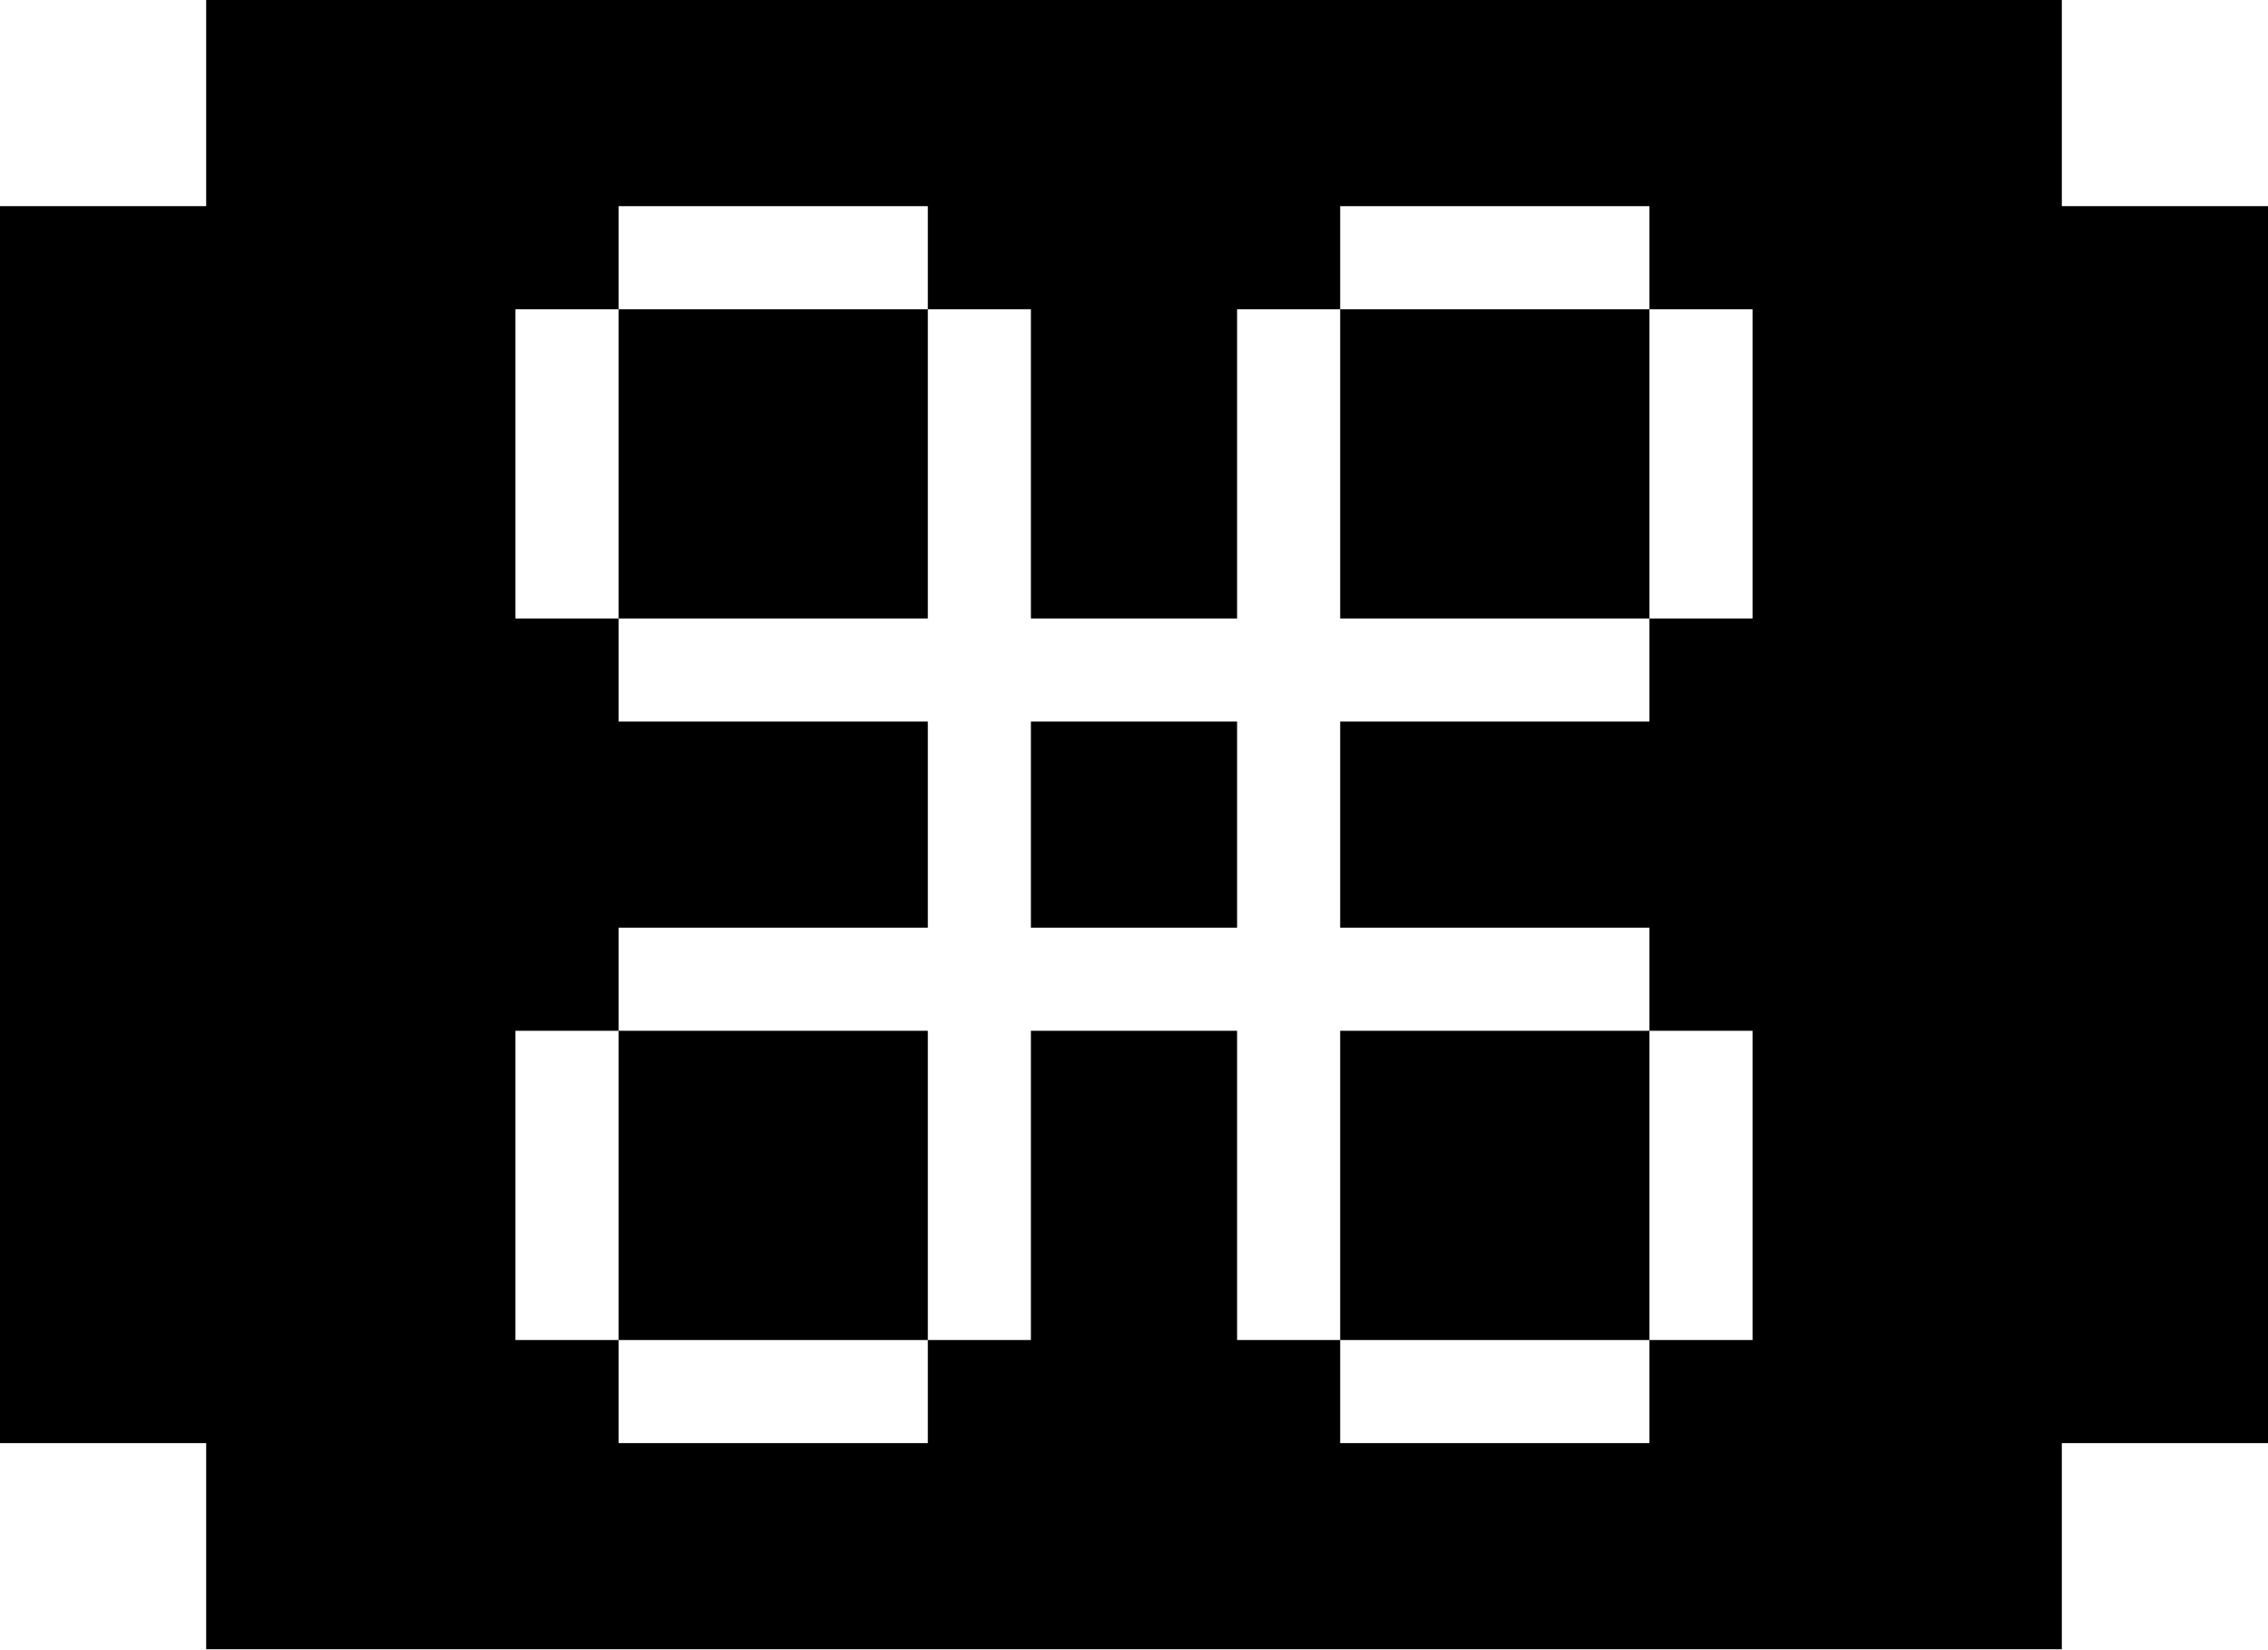
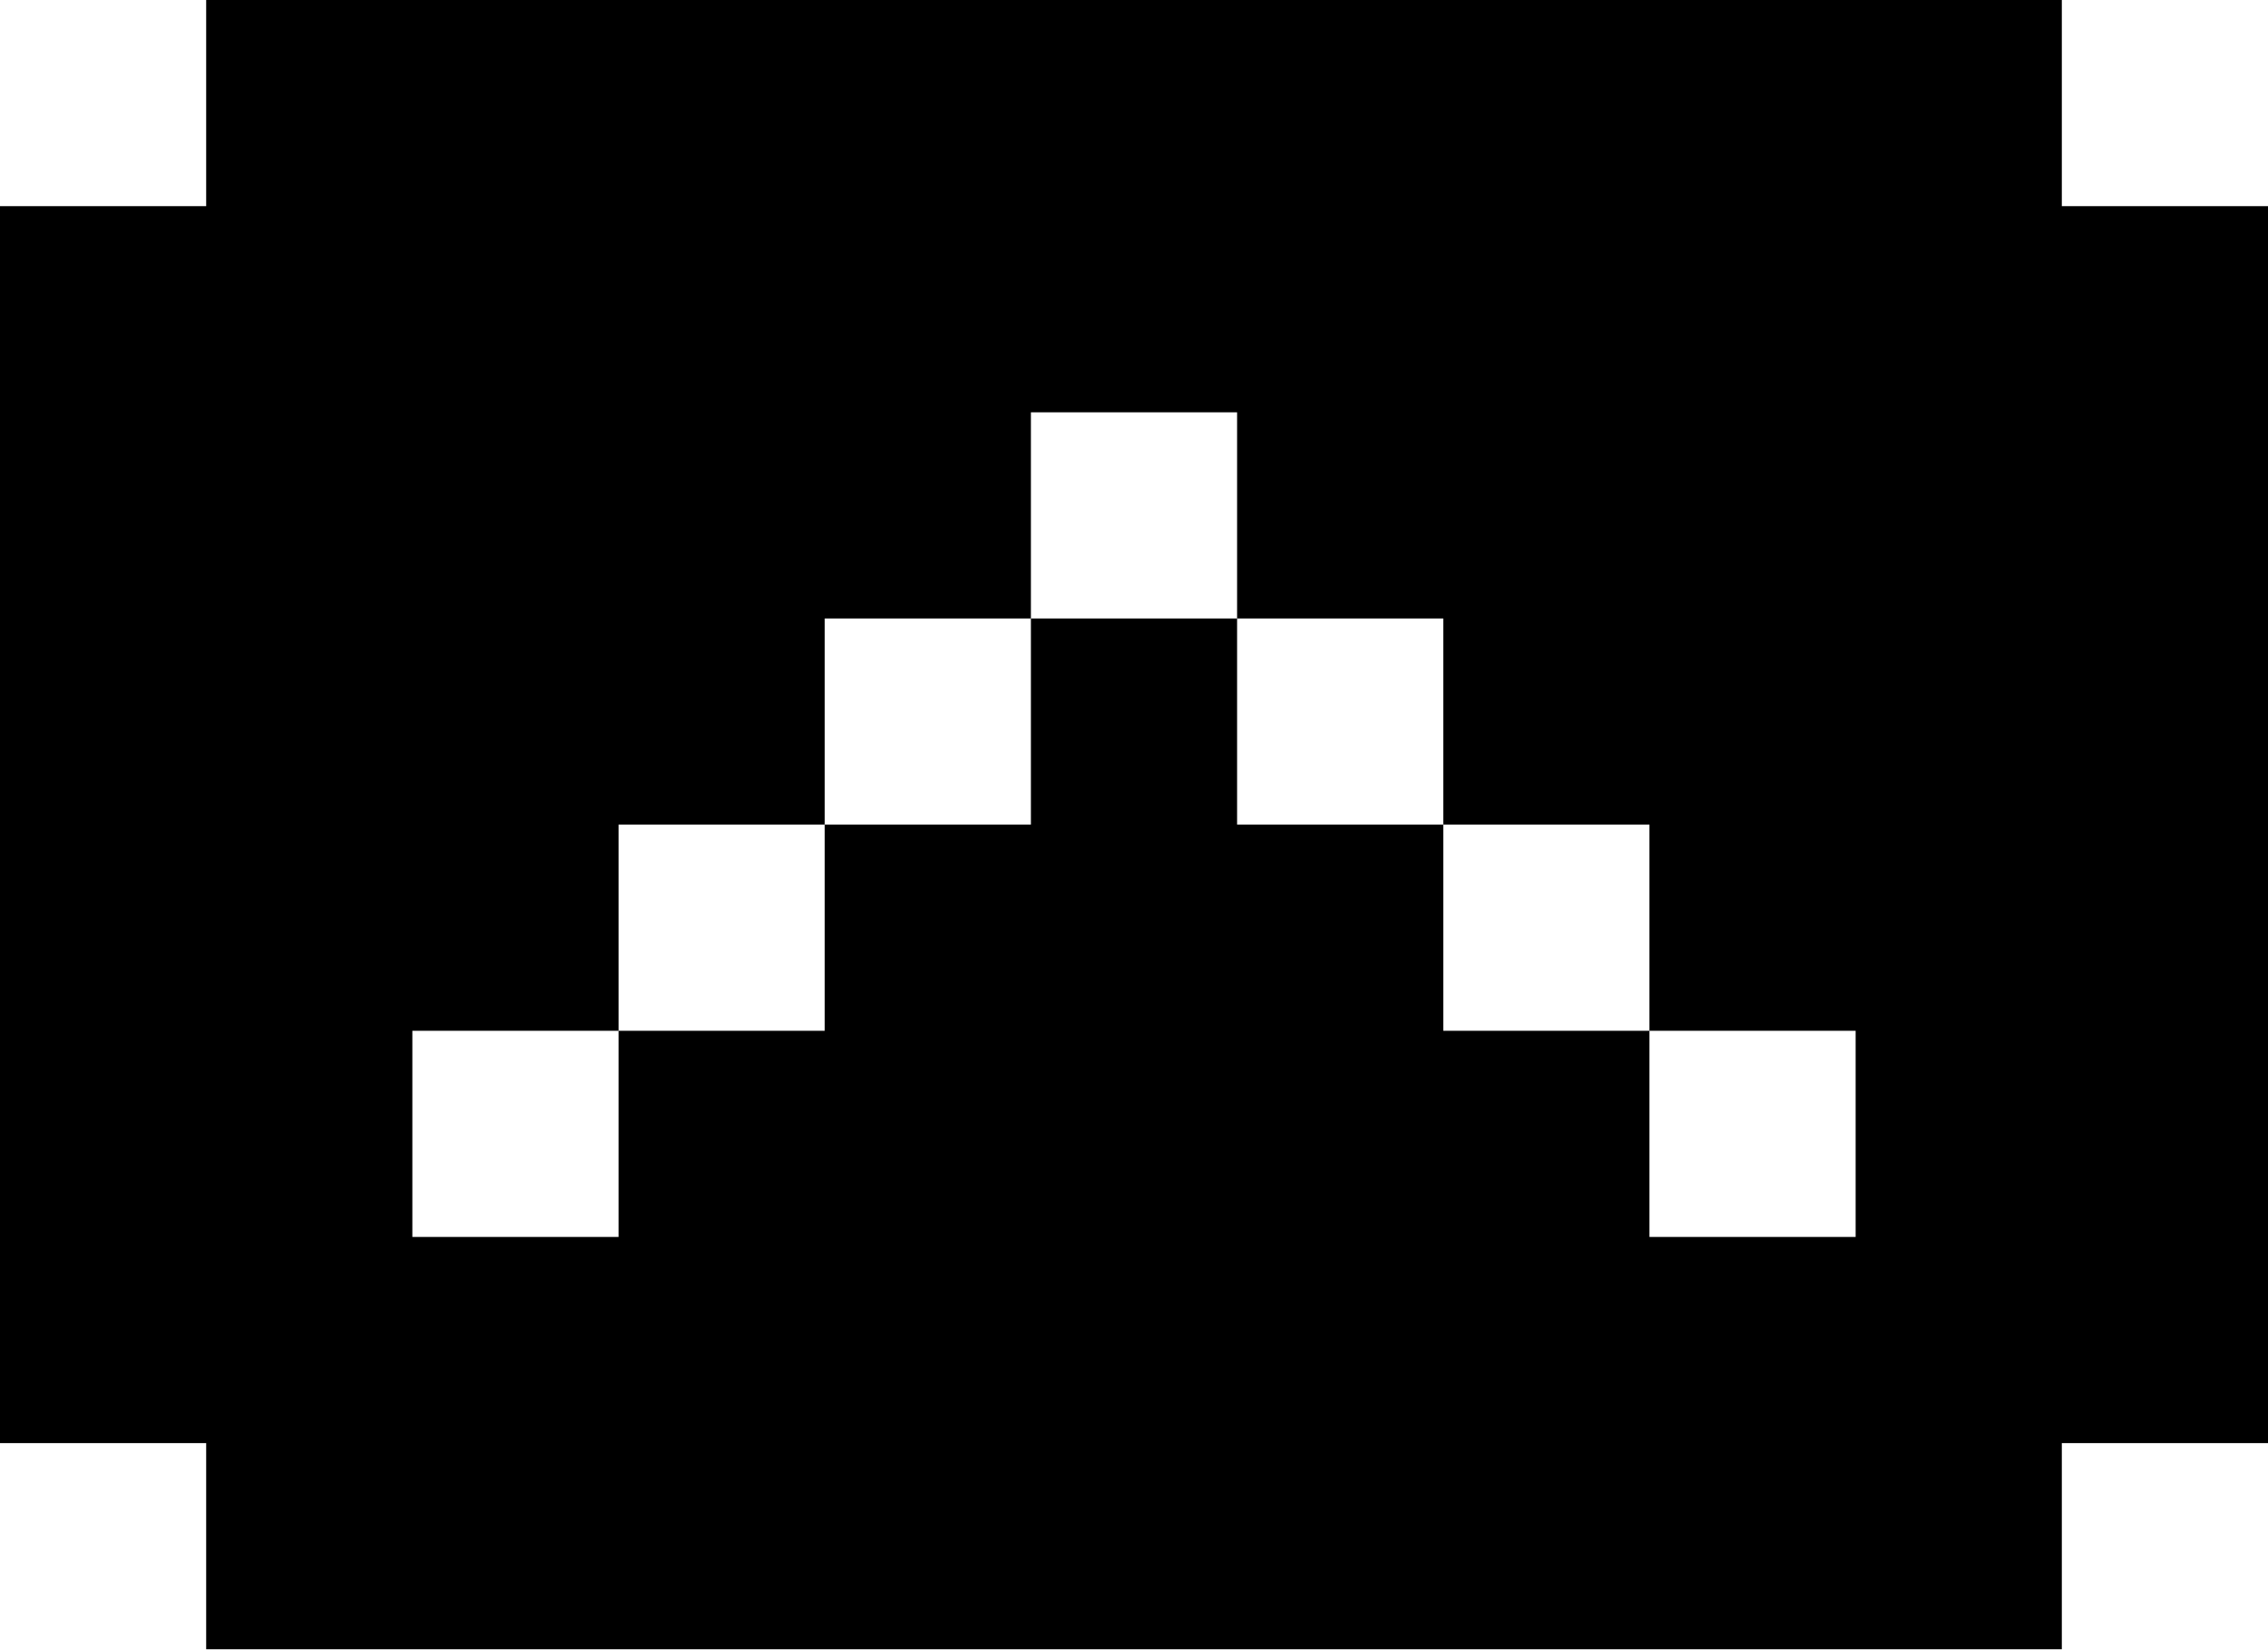
- <svg xmlns="http://www.w3.org/2000/svg" width="22" height="16" viewBox="0 0 22 16">
-   <g class="svg-primary">
-     <path d="M12 7V9H10V7H12Z" />
-     <path fill-rule="evenodd" clip-rule="evenodd" d="M20 2H22V14H20V16H2V14H0V2H2V0H20V2ZM6 13V14H9V13H6ZM13 13V14H16V13H13ZM5 10V13H6V10H5ZM9 3V6H6V7H9V9H6V10H9V13H10V10H12V13H13V10H16V9H13V7H16V6H13V3H12V6H10V3H9ZM16 10V13H17V10H16ZM5 3V6H6V3H5ZM16 3V6H17V3H16ZM6 2V3H9V2H6ZM13 2V3H16V2H13Z" />
-   </g>
+ <svg xmlns="http://www.w3.org/2000/svg" width="22px" height="16px" viewBox="0 0 22 16">
+   <path d="M20 2H22V14H20V16H2V14H0V2H2V0H20V2ZM4 10V12H6V10H4ZM16 12H18V10H16V12ZM6 10H8V8H6V10ZM14 10H16V8H14V10ZM8 8H10V6H8V8ZM12 8H14V6H12V8ZM10 6H12V4H10V6Z" class="svg-primary" />
</svg>
